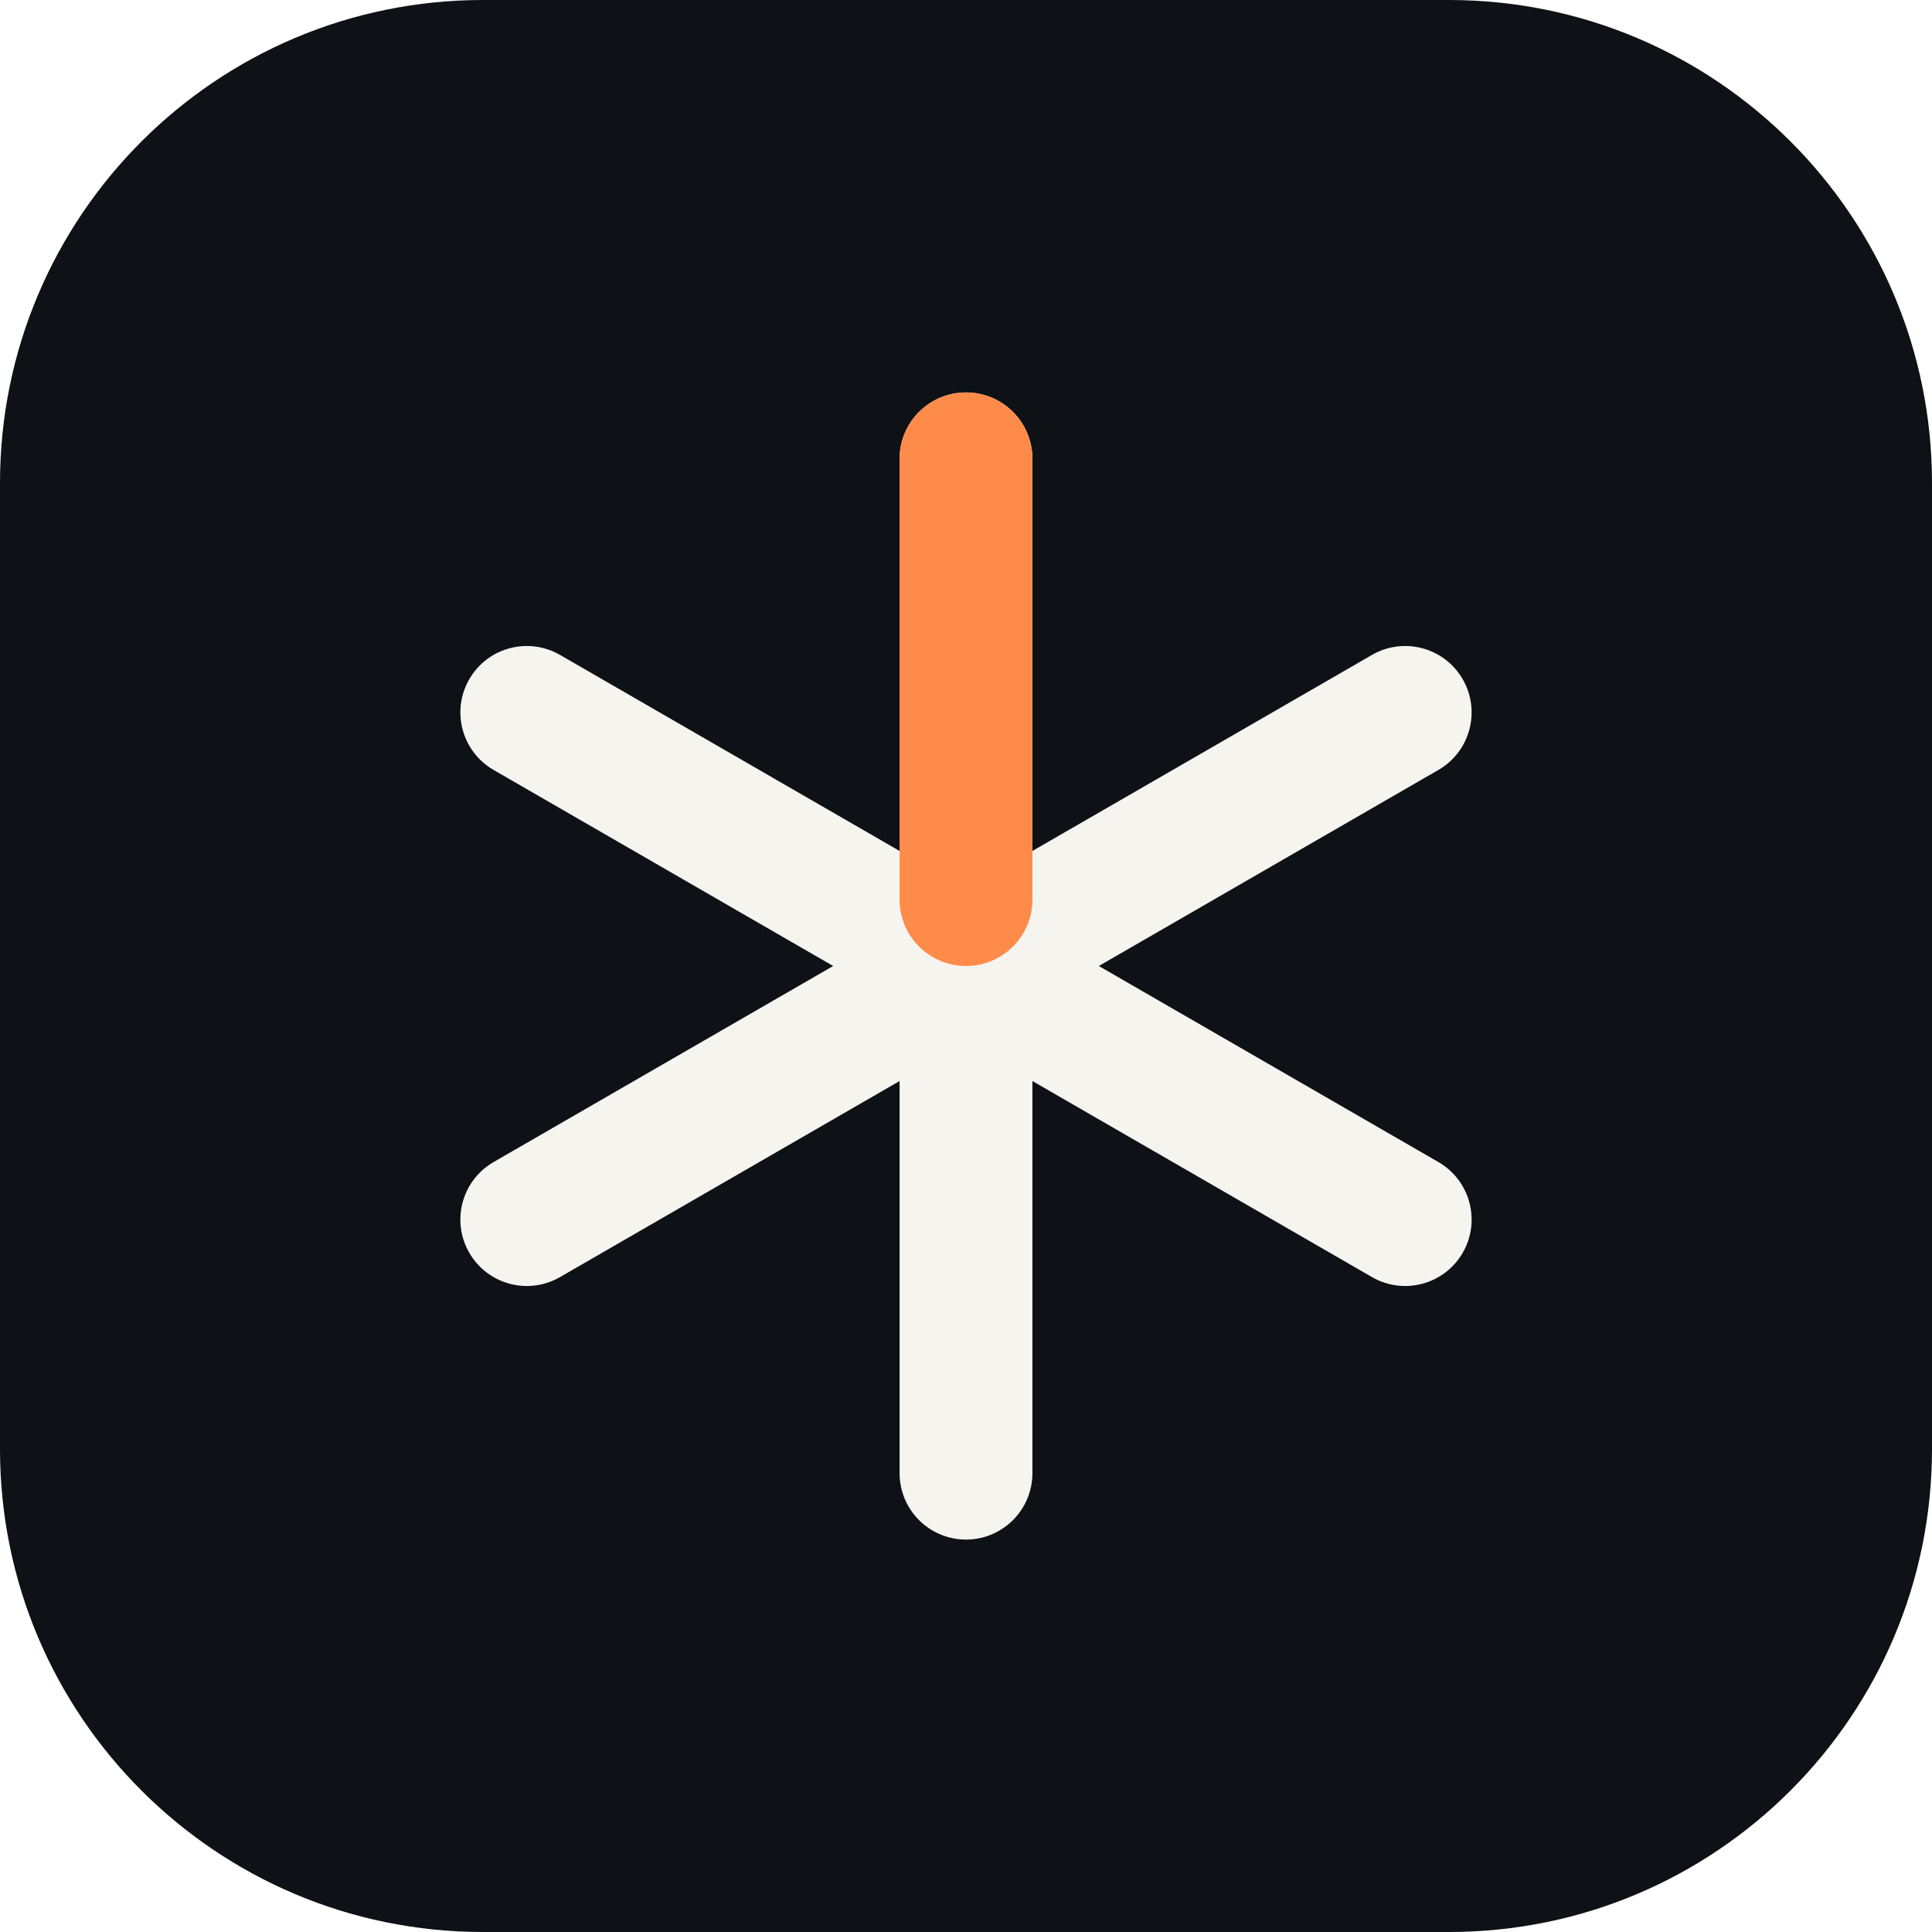
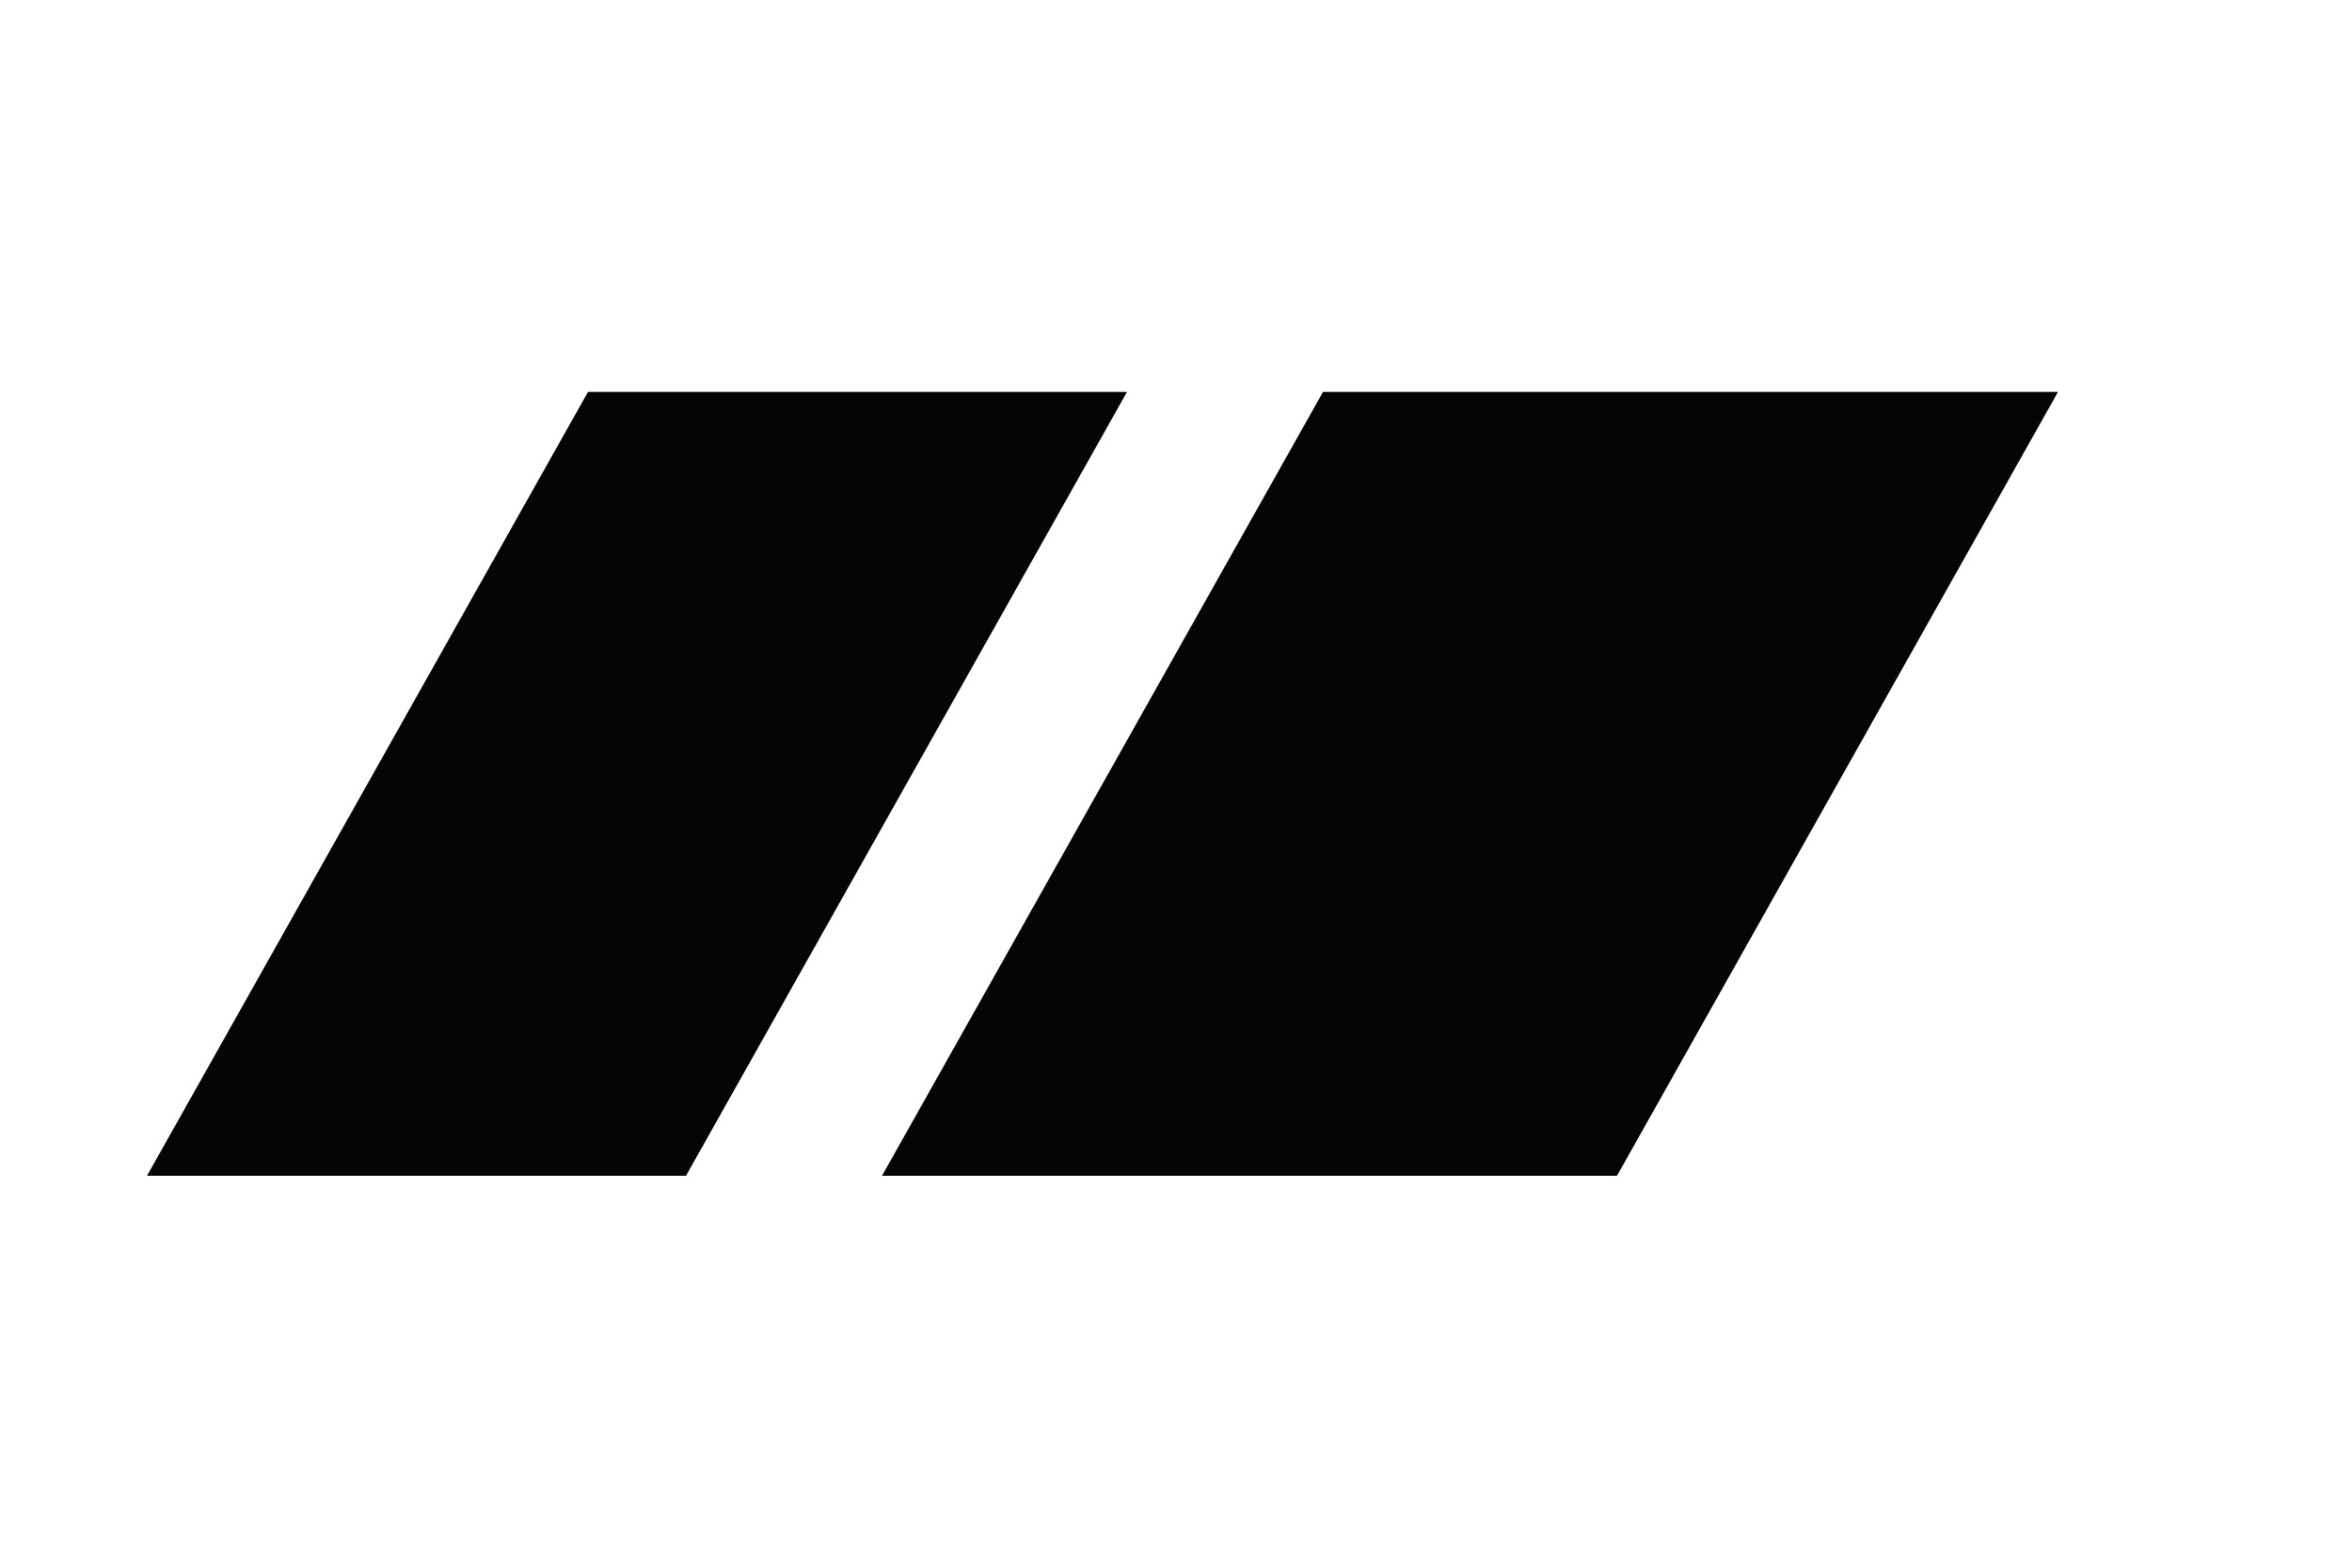
- <svg xmlns="http://www.w3.org/2000/svg" viewBox="0 0 32 32" width="32" height="32" role="img" aria-label="STAR DIGI PRO">
-   <rect width="32" height="32" rx="8" fill="#0E1116" />
-   <g fill="#F6F4EF">
-     <rect x="14.9" y="6.5" width="2.2" height="19" rx="1.1" />
-     <rect x="14.9" y="6.5" width="2.2" height="19" rx="1.1" transform="rotate(60 16 16)" />
-     <rect x="14.9" y="6.5" width="2.2" height="19" rx="1.1" transform="rotate(120 16 16)" />
-   </g>
-   <rect x="14.9" y="6.5" width="2.2" height="9.5" rx="1.1" fill="#FF8B4A" />
+ <svg xmlns="http://www.w3.org/2000/svg" viewBox="0 0 48 32" role="img" aria-label="STAR DIGI PRO">
+   <path d="M3 24 12 8h11l-9 16H3Z" fill="#050505" />
+   <path d="M18 24 27 8h15l-9 16H18Z" fill="#050505" />
</svg>
